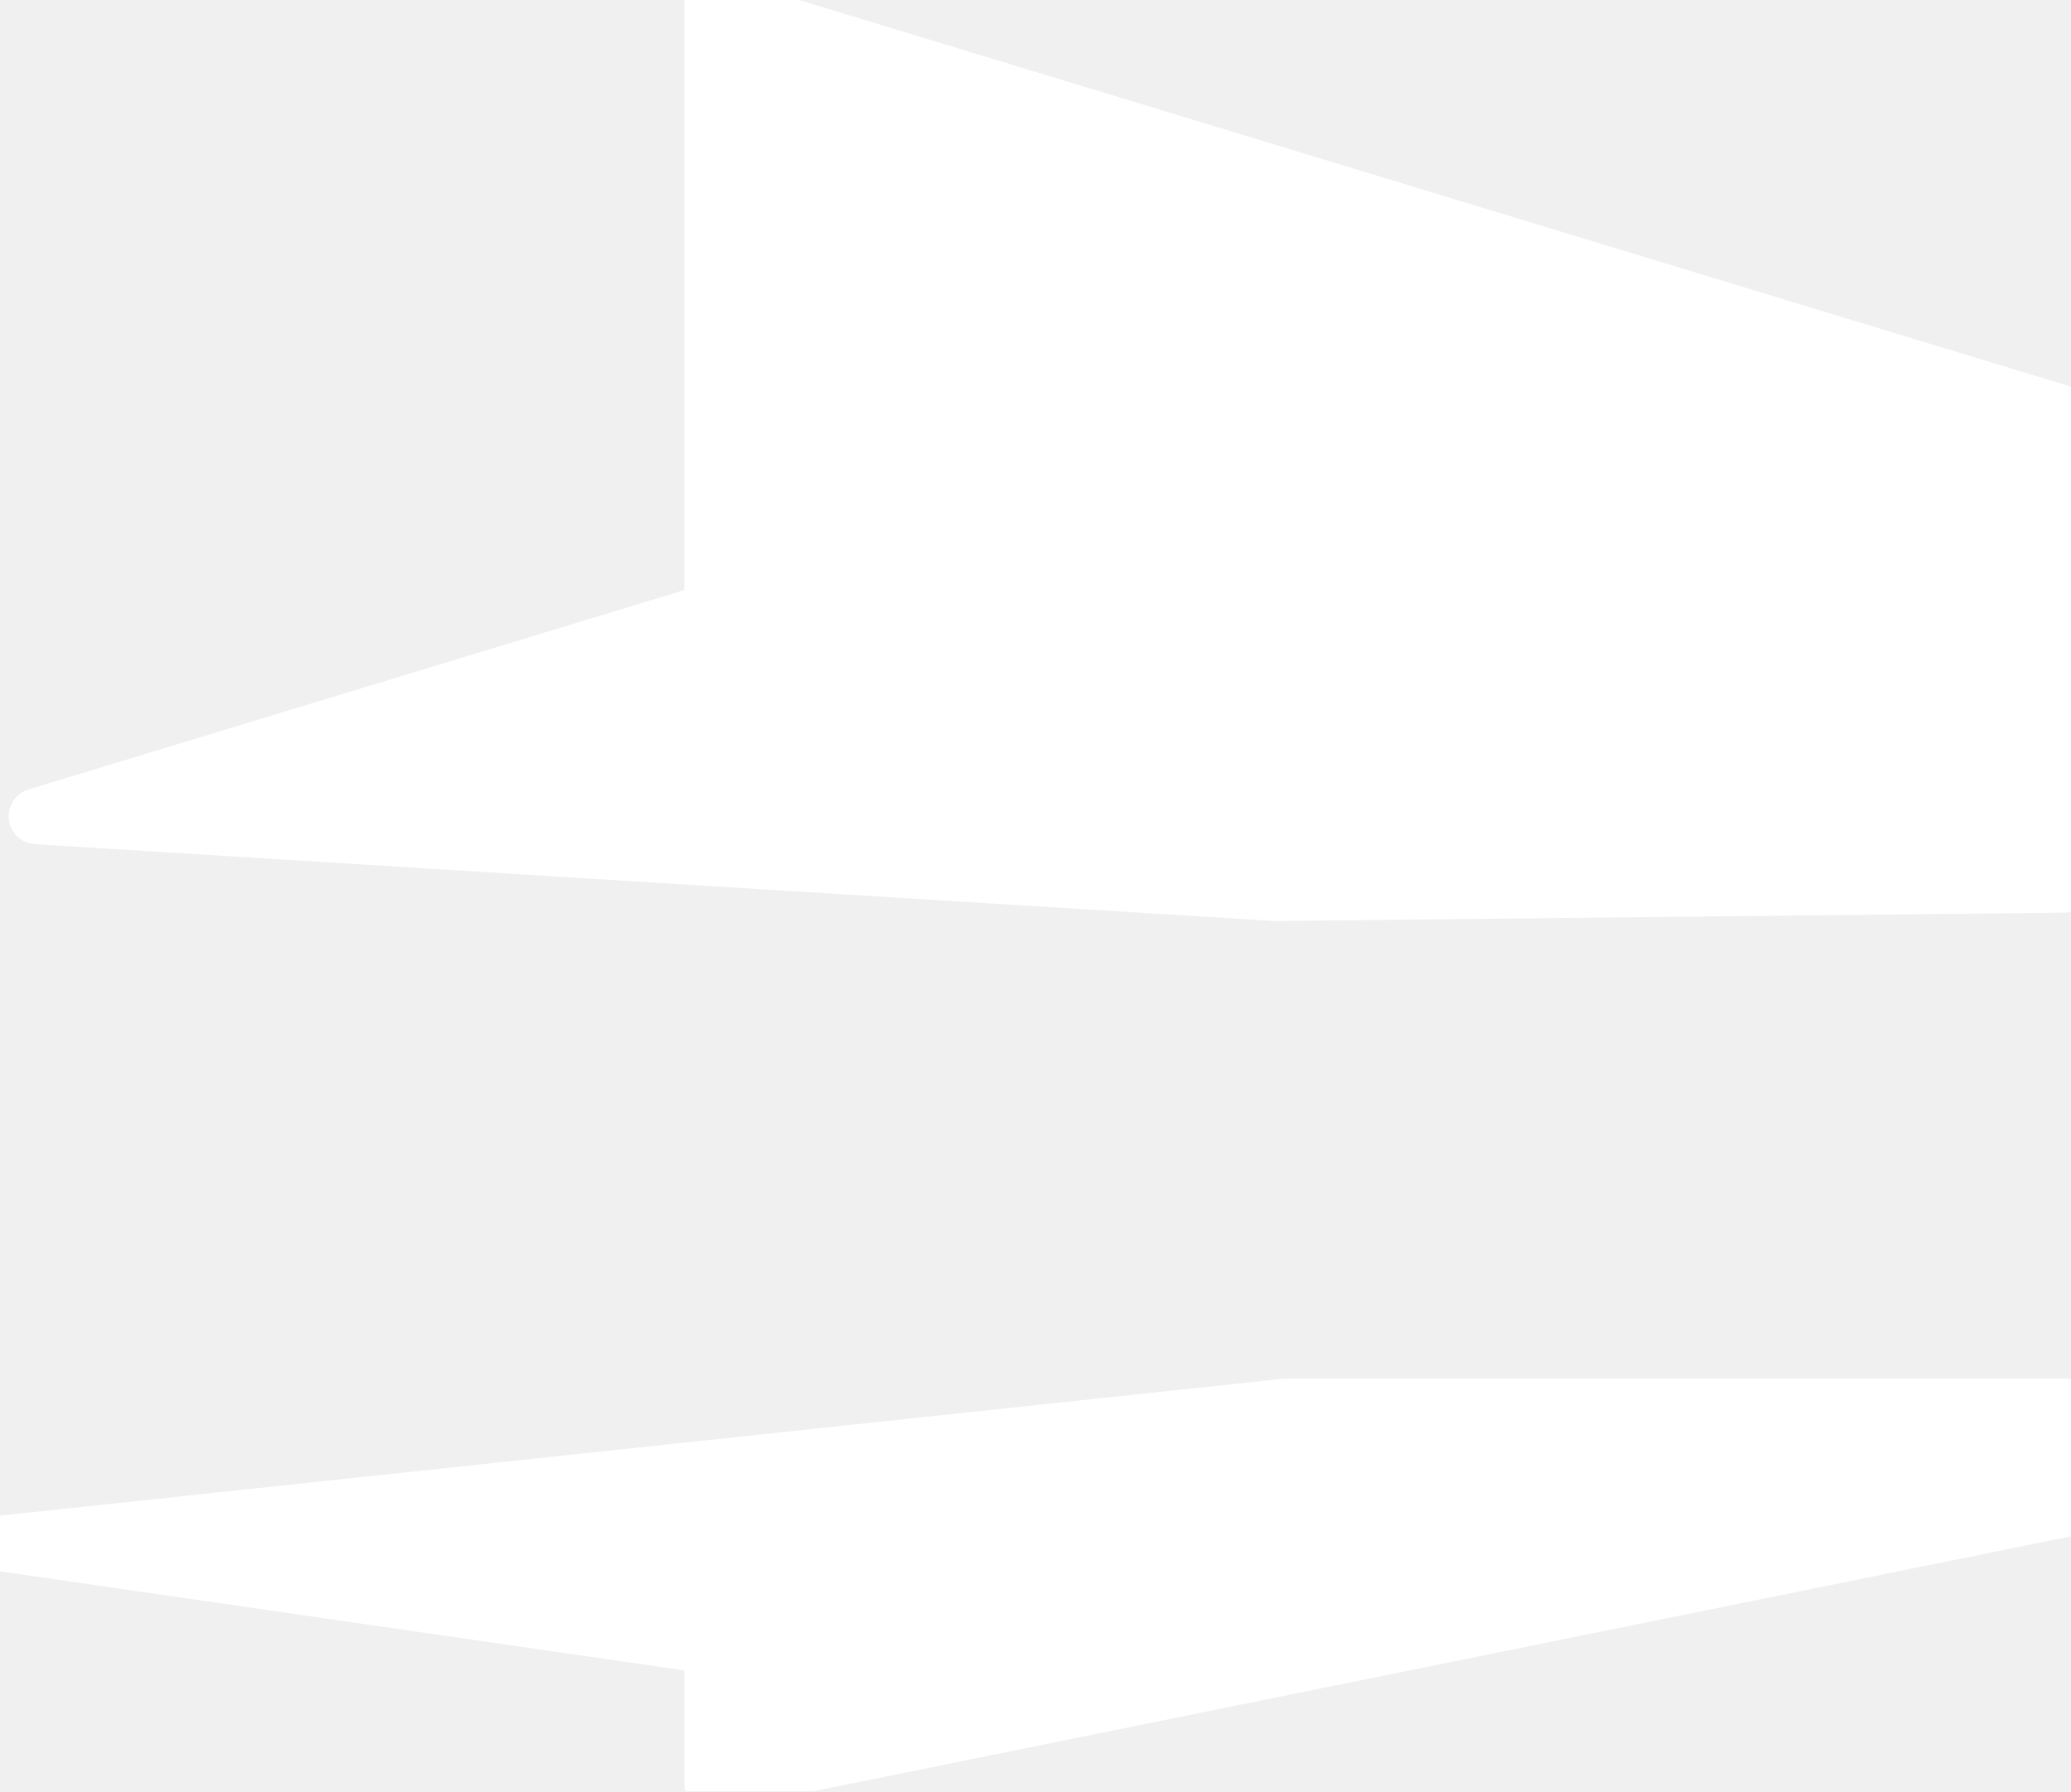
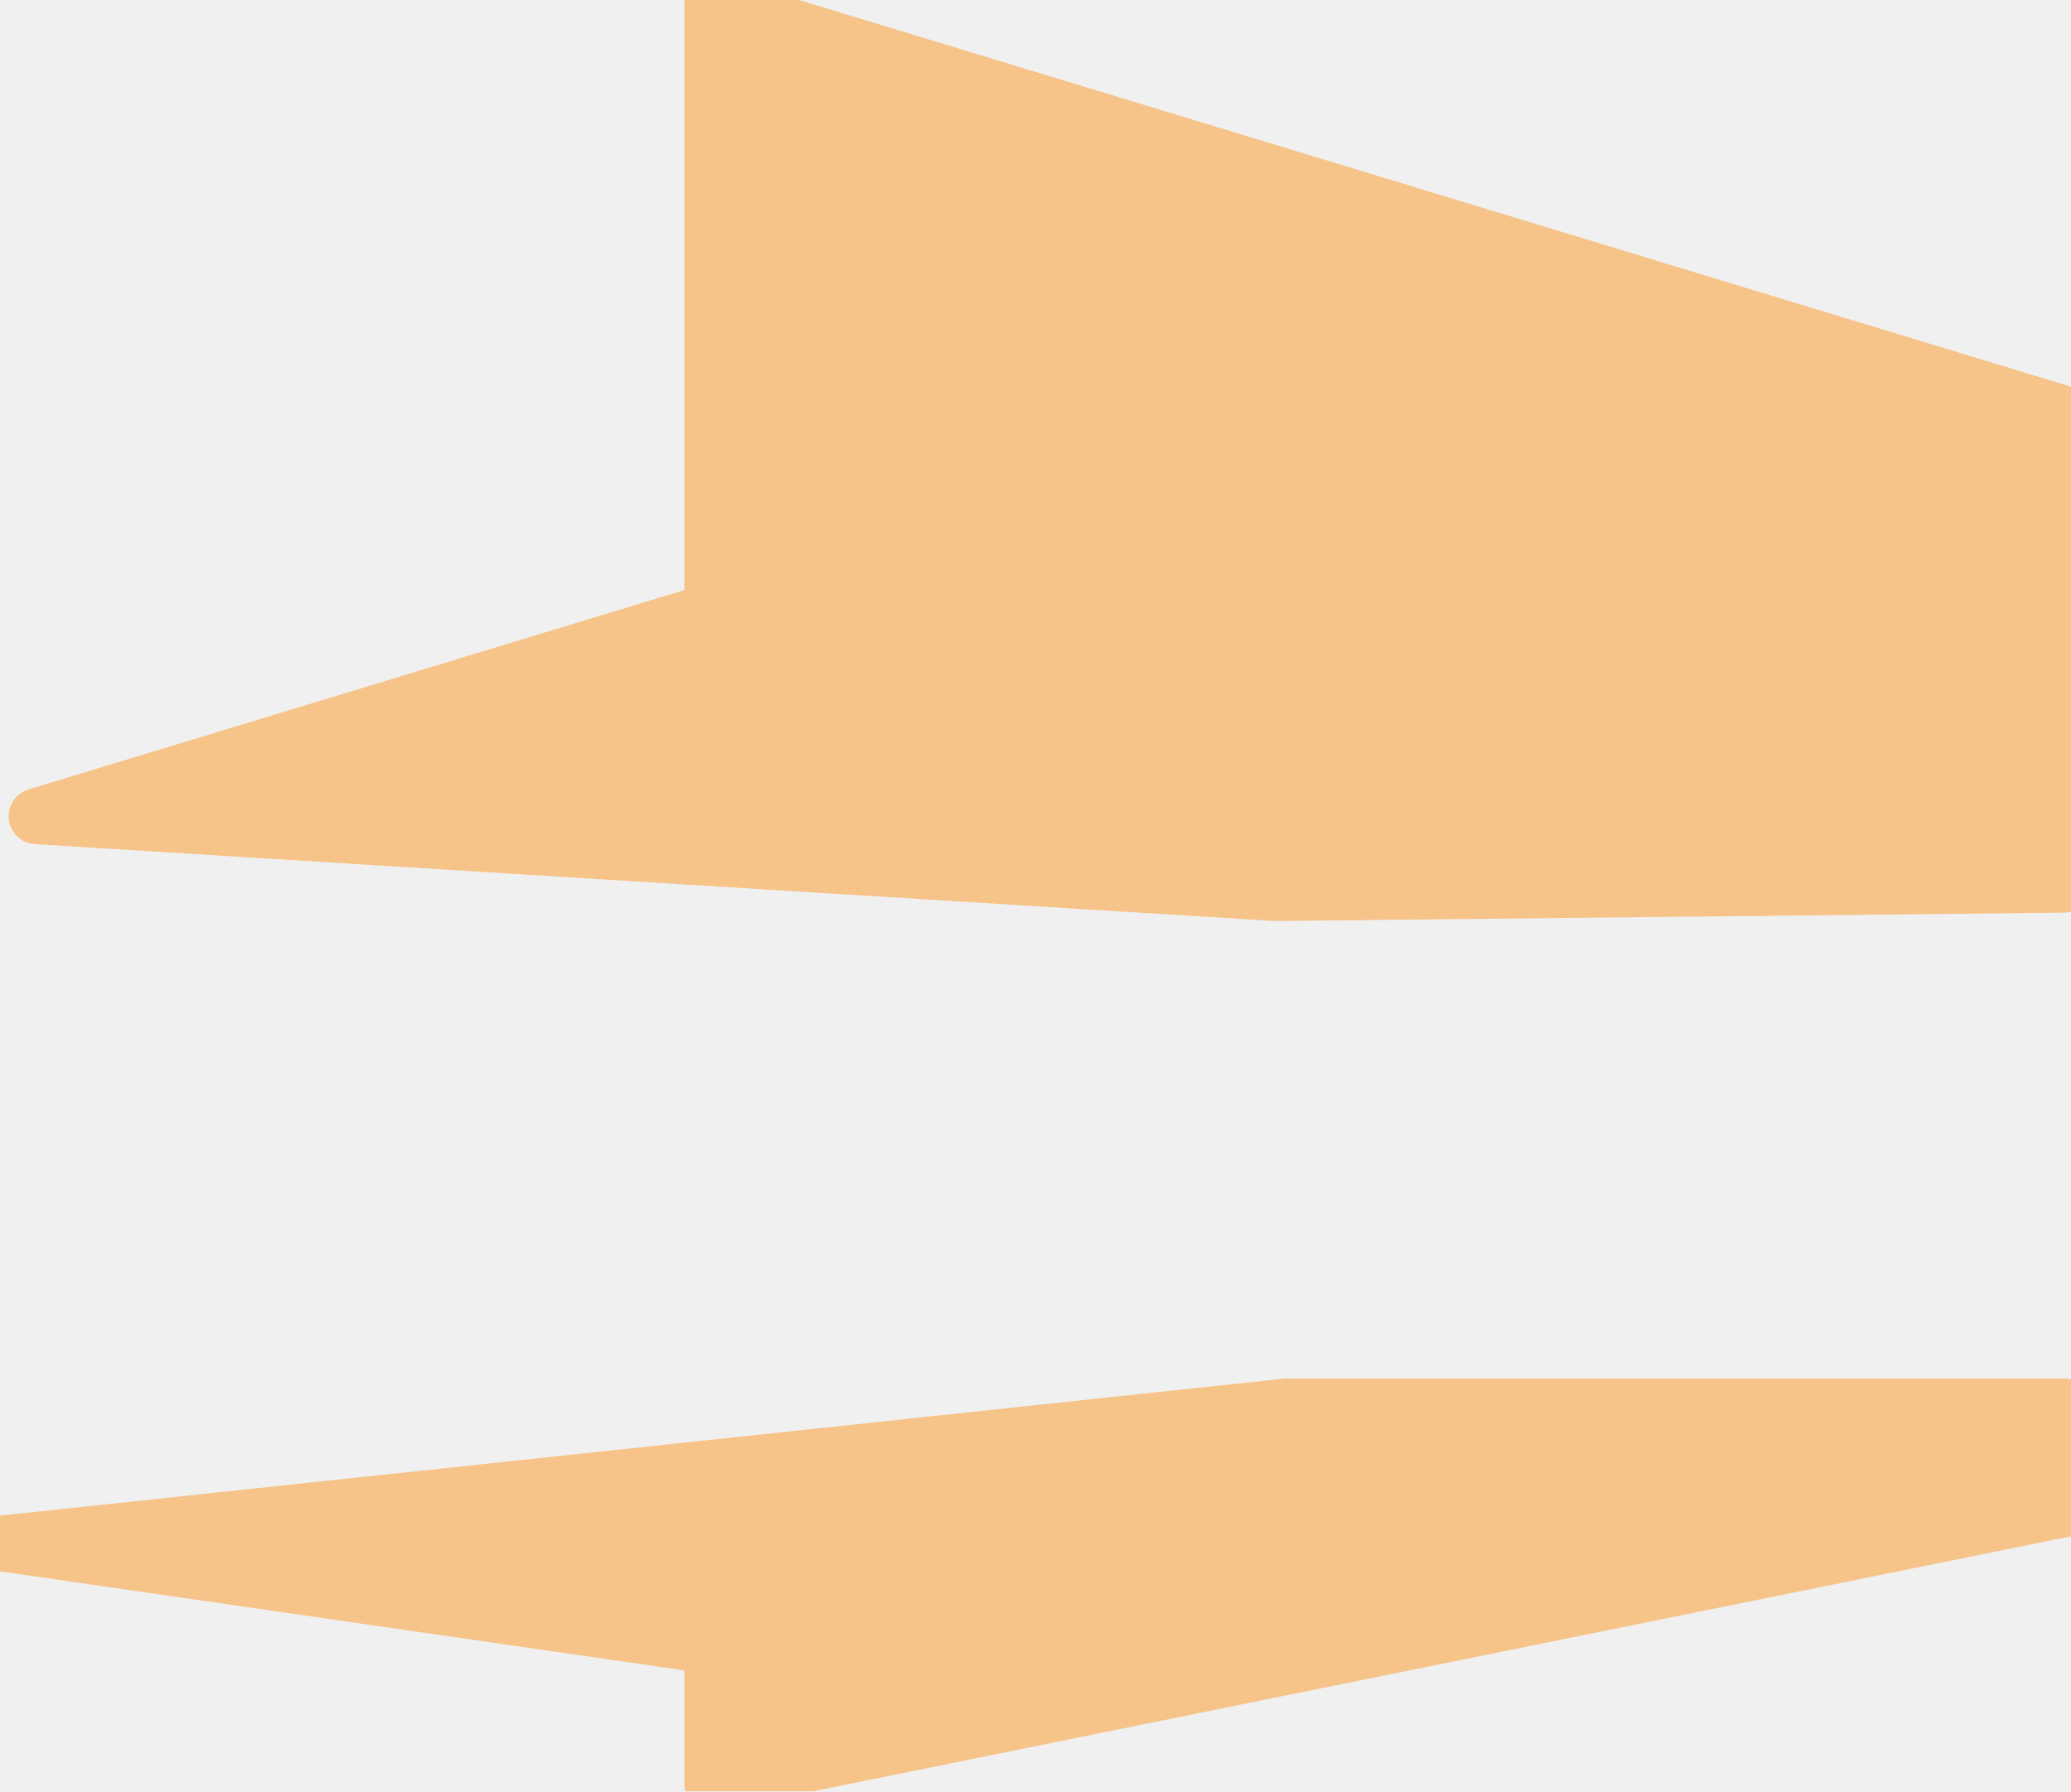
<svg xmlns="http://www.w3.org/2000/svg" width="37" height="32" viewBox="0 0 37 32" fill="none">
  <g clip-path="url(#clip0_6_42)">
-     <path fill-rule="evenodd" clip-rule="evenodd" d="M12.727 10.912V0.052L36.871 7.391V15.804L22.779 15.953L0.655 14.581L12.727 10.912Z" fill="white" stroke="white" stroke-miterlimit="1.5" stroke-linecap="round" stroke-linejoin="round" />
-     <path fill-rule="evenodd" clip-rule="evenodd" d="M12.727 31.854V29.407L0.051 27.573L22.988 25.126H36.871V26.961L12.727 31.854Z" fill="white" stroke="white" stroke-miterlimit="1.5" stroke-linecap="round" stroke-linejoin="round" />
+     <path fill-rule="evenodd" clip-rule="evenodd" d="M12.727 10.912V0.052L36.871 7.391V15.804L22.779 15.953L0.655 14.581L12.727 10.912Z" fill="#F6C389" stroke="#F6C389" stroke-miterlimit="1.5" stroke-linecap="round" stroke-linejoin="round" />
+     <path fill-rule="evenodd" clip-rule="evenodd" d="M12.727 31.854V29.407L0.051 27.573L22.988 25.126H36.871V26.961L12.727 31.854Z" fill="#F6C389" stroke="#F6C389" stroke-miterlimit="1.5" stroke-linecap="round" stroke-linejoin="round" />
  </g>
  <defs>
    <clipPath id="clip0_6_42">
-       <rect width="37" height="32" fill="white" />
+       <rect width="37" height="32" fill="#F6C389" />
    </clipPath>
  </defs>
</svg>
